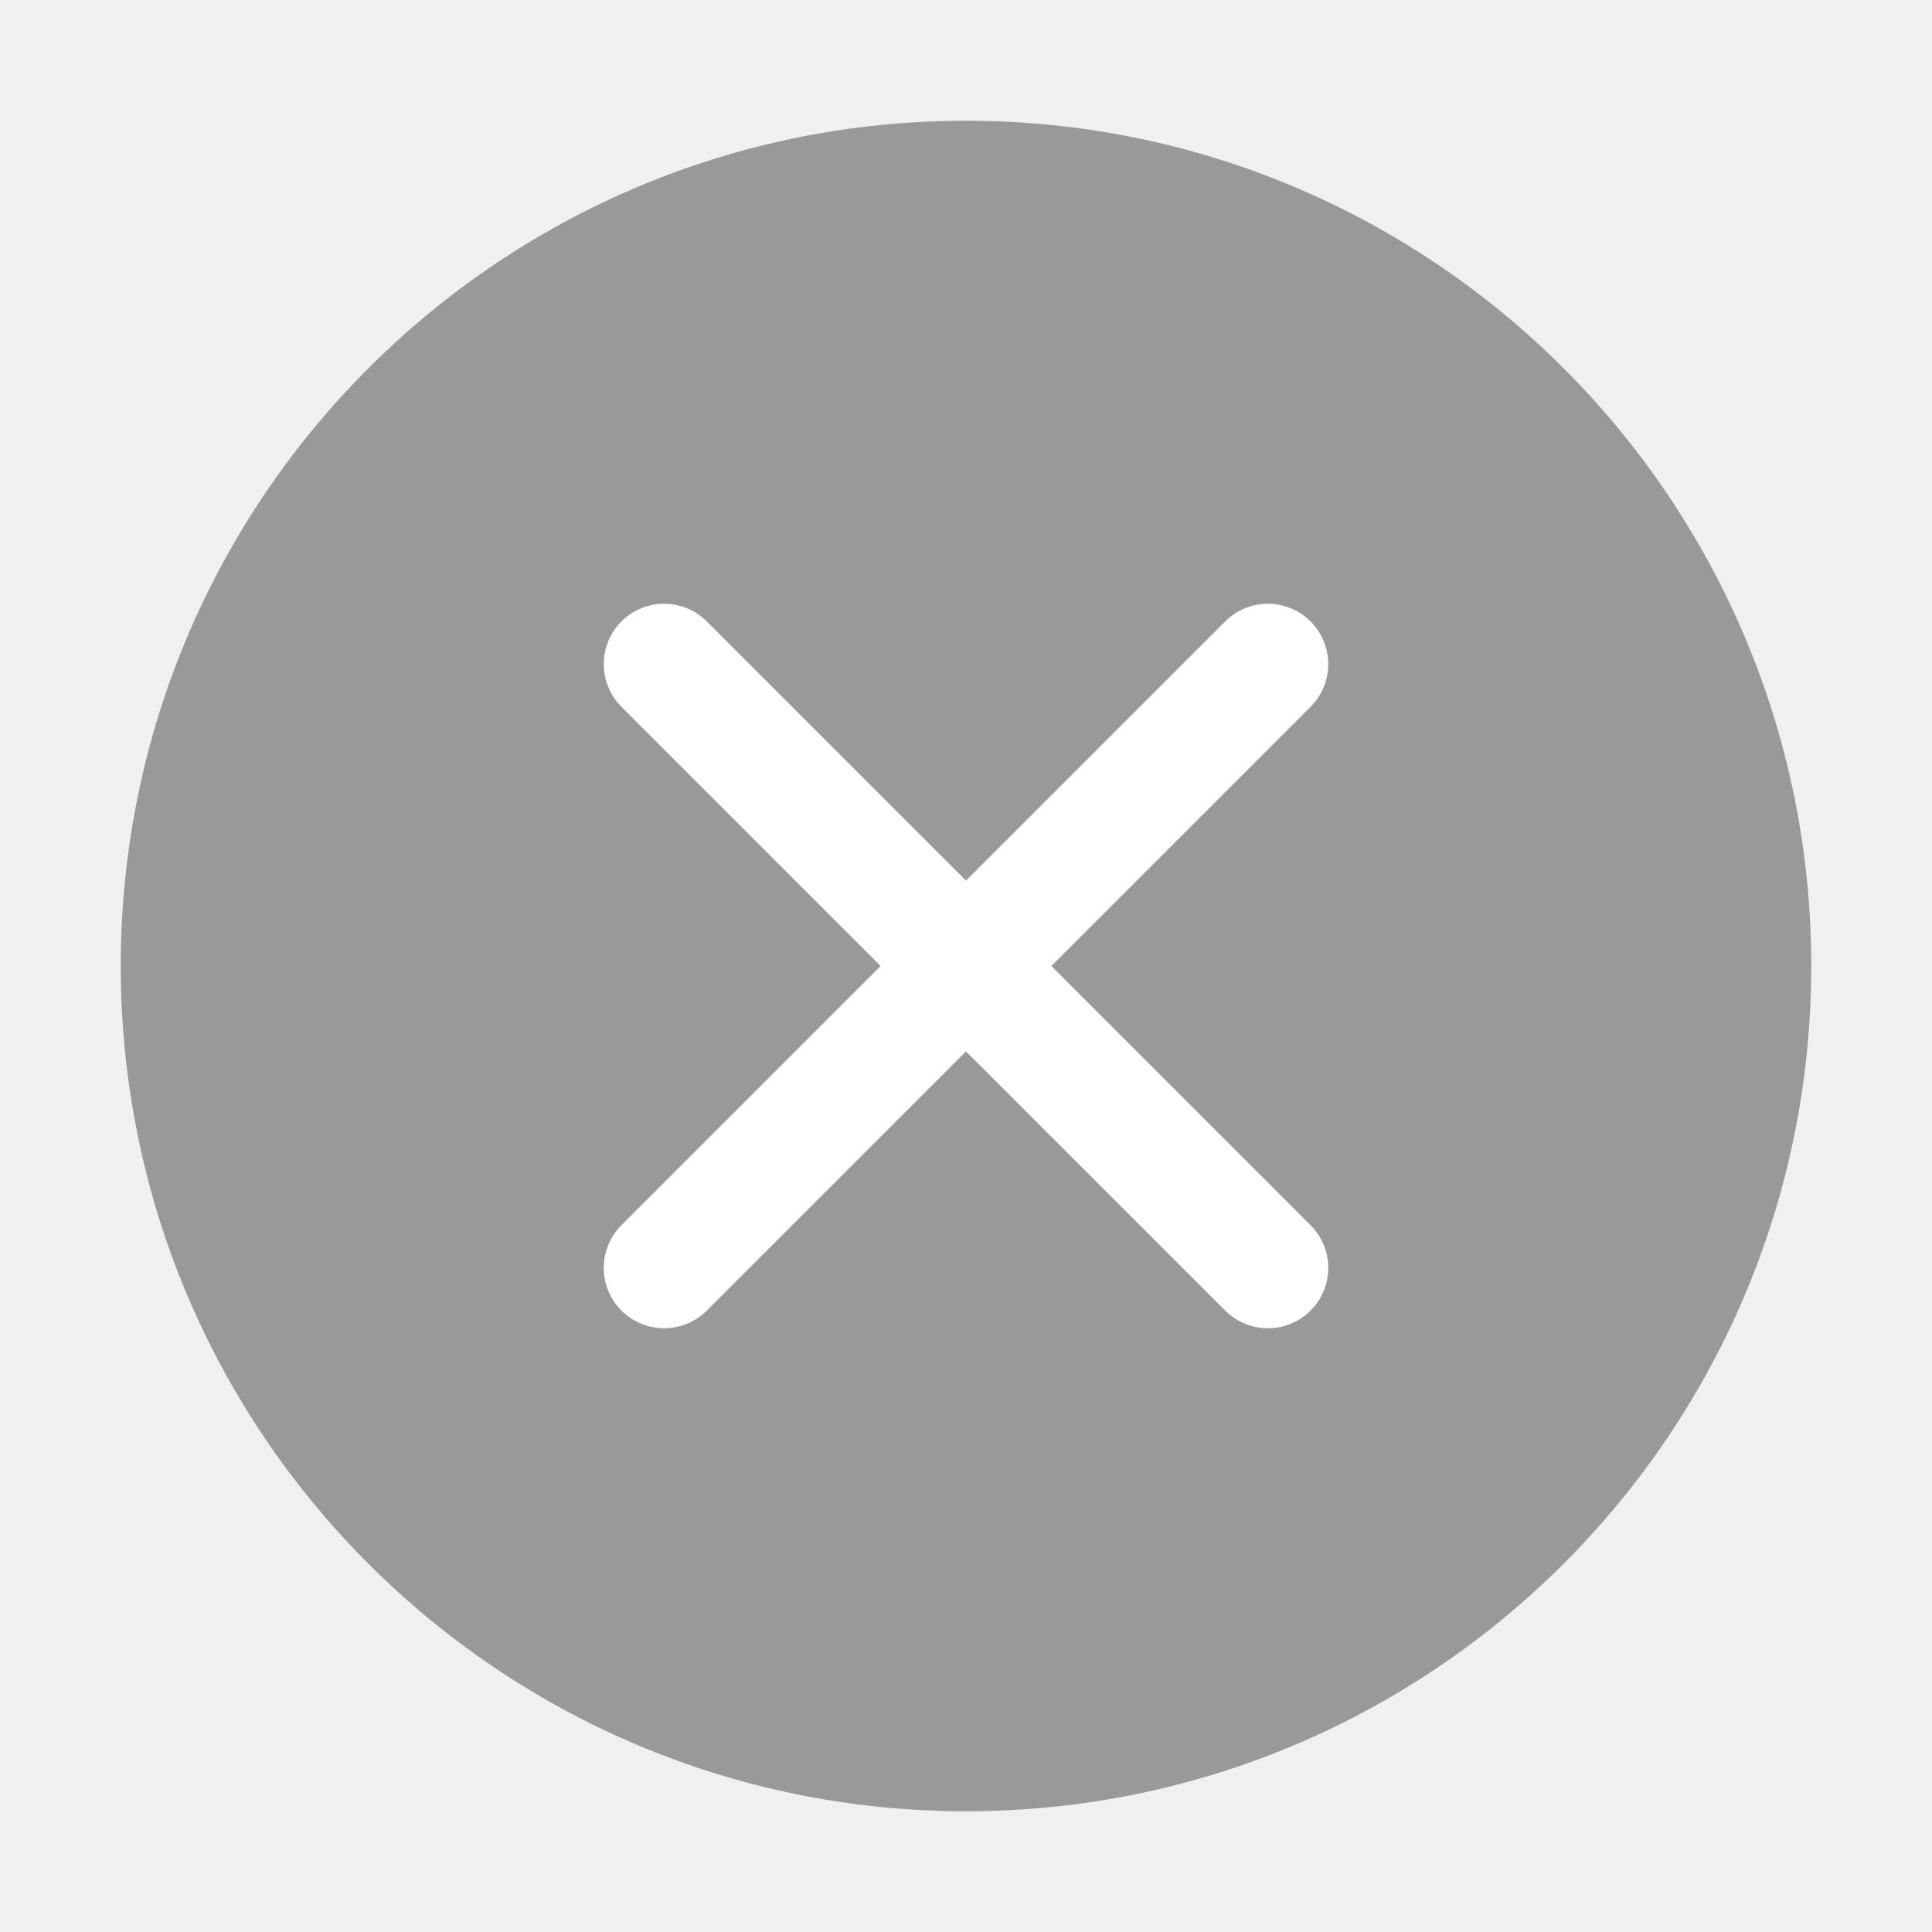
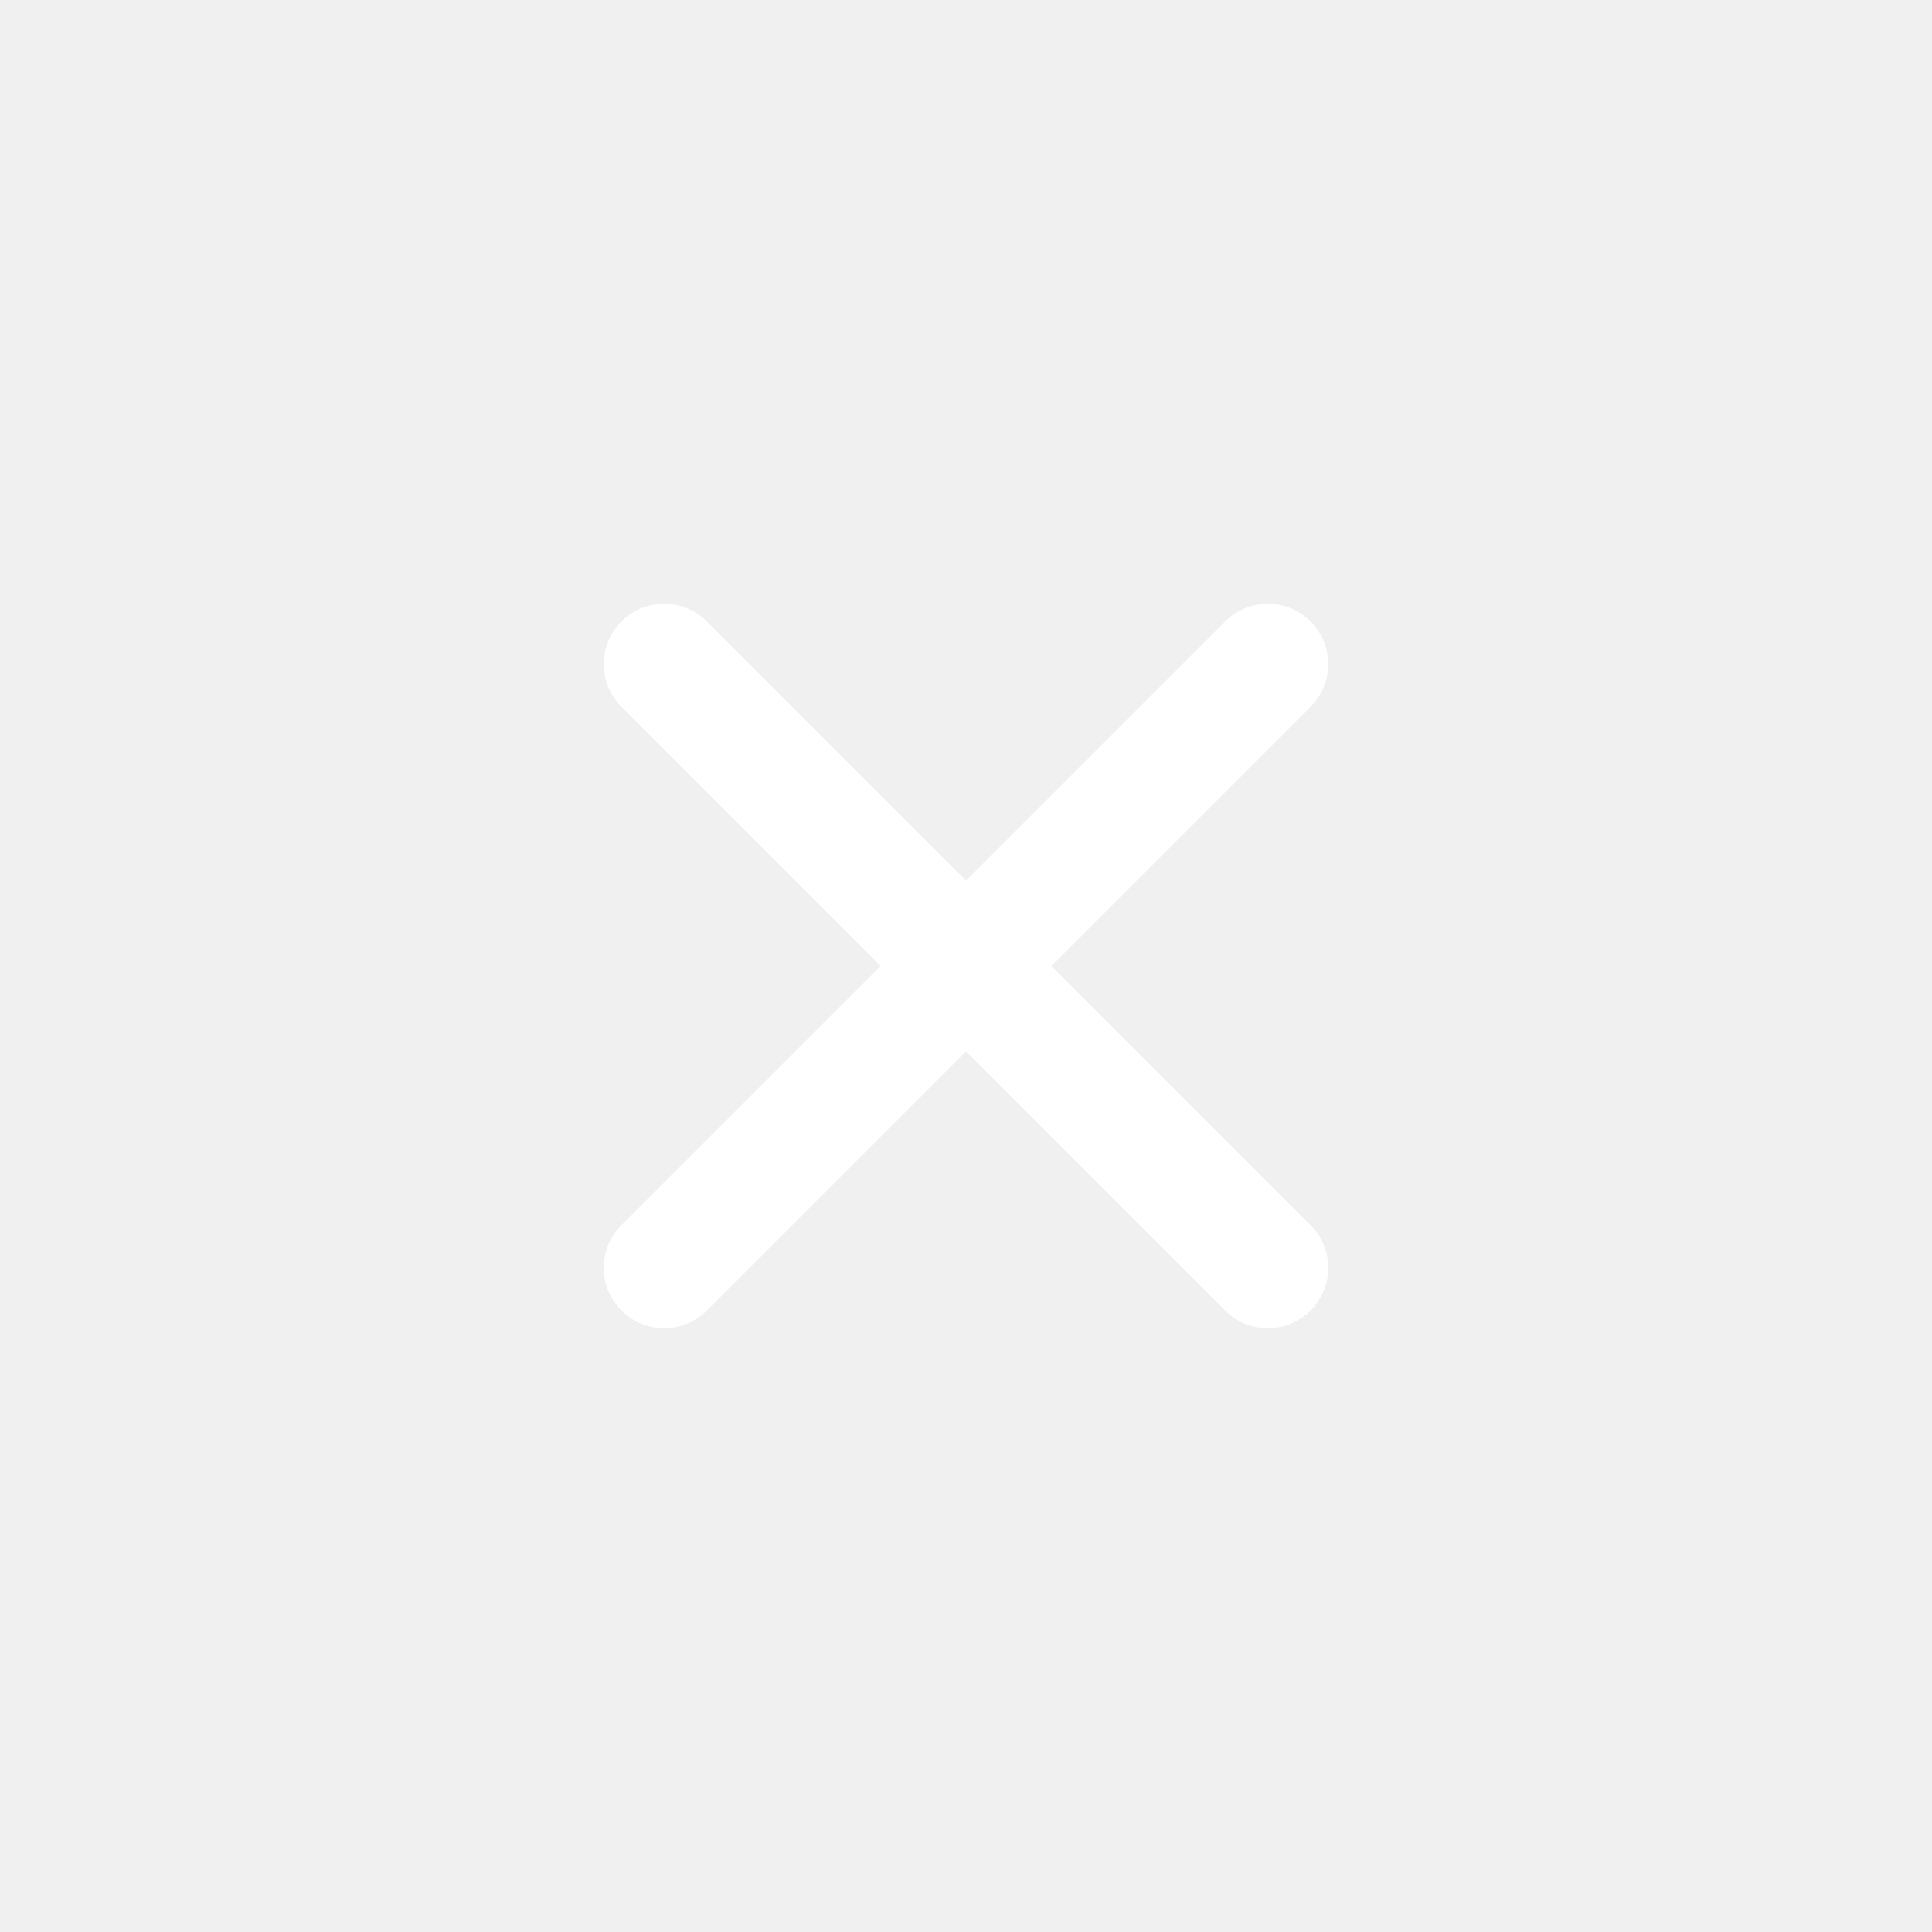
<svg xmlns="http://www.w3.org/2000/svg" width="16" height="16" viewBox="0 0 16 16" fill="none">
-   <circle cx="8" cy="8" r="7" fill="#999999" />
+   <circle cx="8" cy="8" r="7" />
  <path d="M5.5 10.5L10.5 5.5" stroke="white" stroke-linecap="round" />
  <path d="M5.5 5.5L10.5 10.5" stroke="white" stroke-linecap="round" />
</svg>
